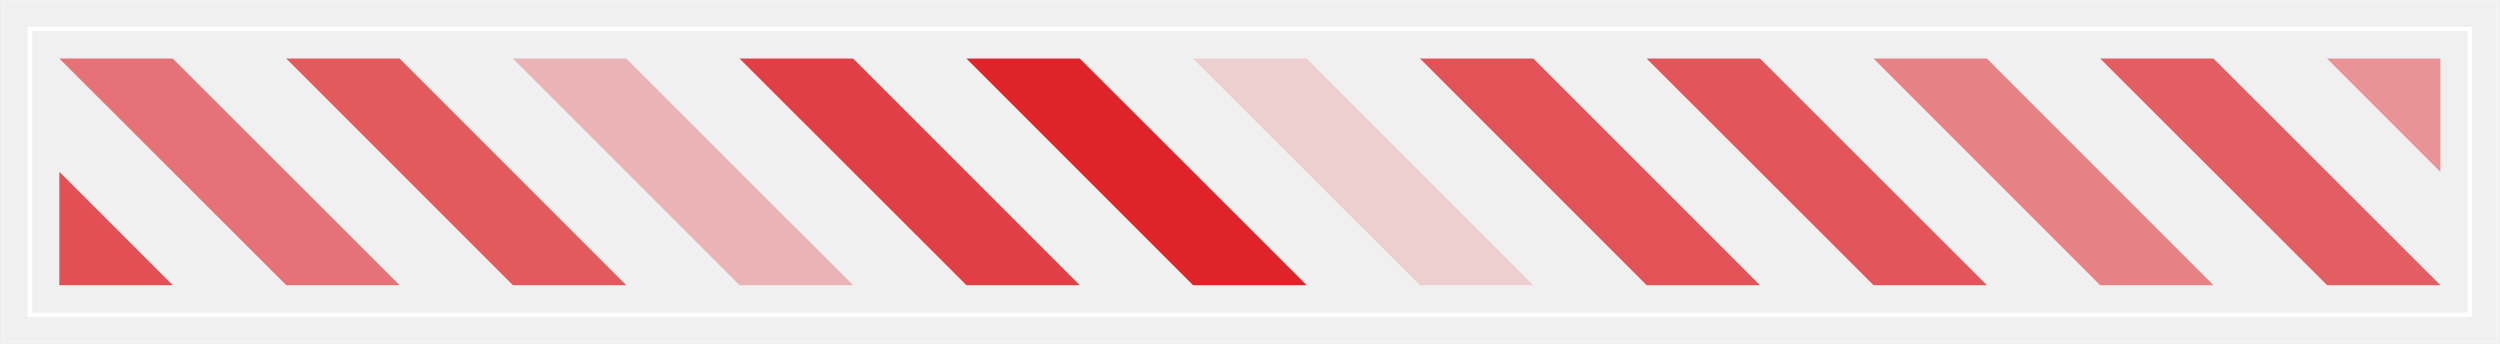
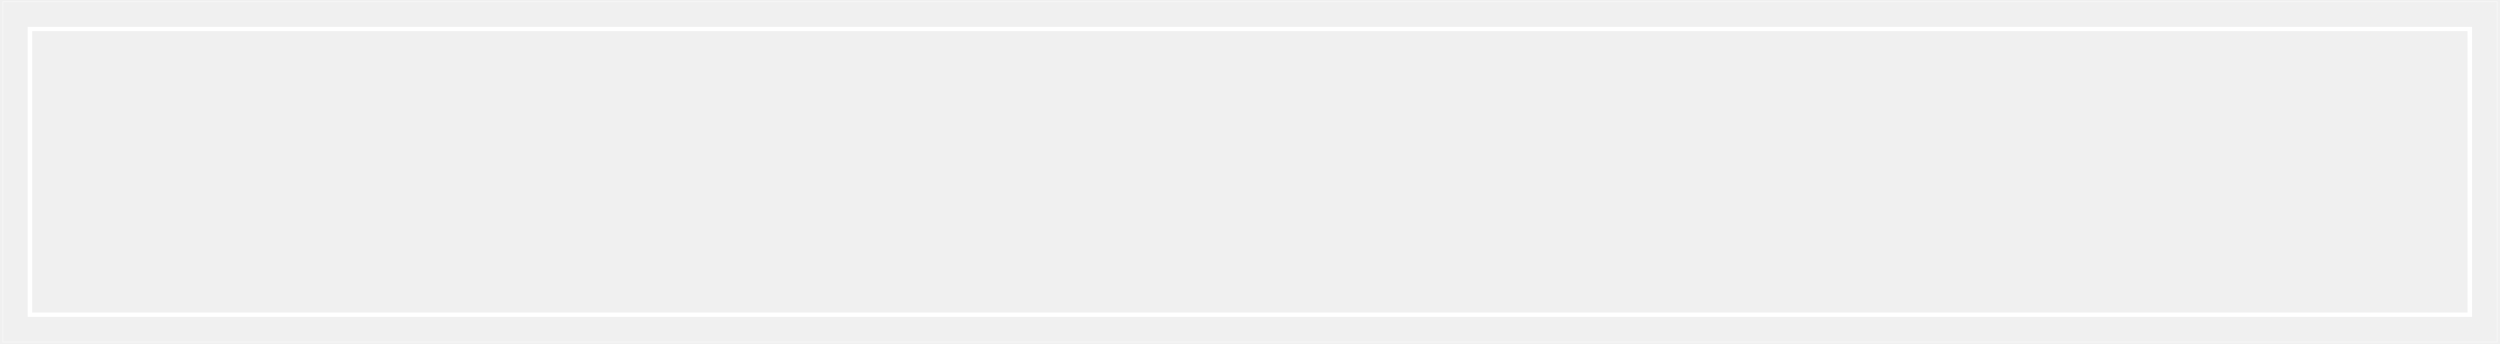
<svg xmlns="http://www.w3.org/2000/svg" class="w-full h-full" viewBox="0 0 931 128" fill="none">
  <g opacity="0.5">
    <path d="M930.1 127.5H0.9V0.5H930.1V127.5ZM1.2 127.2H929.8V0.8H1.2V127.2Z" fill="white" />
  </g>
  <path d="M920.6 118H10.3V10H920.6V118ZM12 116.4H918.9V11.6H12V116.4Z" fill="white" />
-   <g opacity="0.677">
-     <path d="M908.8 106.2H866.6L782.1 21.8H824.3L908.8 106.2Z" fill="#DD1920" />
-   </g>
-   <g opacity="0.516">
-     <path d="M824.3 106.2H782.1L697.7 21.8H739.9L824.3 106.2Z" fill="#DD1920" />
-   </g>
-   <g opacity="0.719">
-     <path d="M739.9 106.2H697.7L613.2 21.8H655.4L739.9 106.2Z" fill="#DD1920" />
-   </g>
-   <g opacity="0.728">
-     <path d="M655.4 106.2H613.2L528.8 21.8H571L655.4 106.2Z" fill="#DD1920" />
-   </g>
-   <g opacity="0.155">
-     <path d="M571 106.2H528.8L444.3 21.8H486.6L571 106.2Z" fill="#DD1920" />
-   </g>
-   <g opacity="0.951">
-     <path d="M486.6 106.2H444.3L359.9 21.8H402.1L486.6 106.2Z" fill="#DD1920" />
-   </g>
-   <g opacity="0.82">
-     <path d="M402.1 106.2H359.9L275.4 21.8H317.7L402.1 106.2Z" fill="#DD1920" />
-   </g>
-   <g opacity="0.284">
-     <path d="M317.7 106.2H275.4L191 21.8H233.2L317.7 106.2Z" fill="#DD1920" />
-   </g>
-   <g opacity="0.702">
-     <path d="M233.2 106.2H191L106.6 21.8H148.8L233.2 106.2Z" fill="#DD1920" />
-   </g>
-   <g opacity="0.587">
-     <path d="M148.8 106.2H106.6L22.1 21.8H64.3L148.8 106.2Z" fill="#DD1920" />
-   </g>
-   <g opacity="0.437">
-     <path d="M908.8 64L866.6 21.8H908.8V64Z" fill="#DD1920" />
-   </g>
-   <g opacity="0.75">
-     <path d="M22.1 106.2H64.3L22.1 64V106.2Z" fill="#DD1920" />
+   <defs>
+     <mask id="loading-mask">
+       <rect id="mask-rect" x="-931" y="0" width="931" height="128" fill="white" />
+     </mask>
+   </defs>
+   <rect x="0" y="0" width="931" height="128" />
+   <g id="loading-content" mask="url(#loading-mask)">
+     <g opacity="0.677">
+       <path d="M908.8 106.2H866.6L782.1 21.8H824.3L908.8 106.2Z" fill="#DD1920" />
+     </g>
+     <g opacity="0.516">
+       <path d="M824.3 106.2H782.1L697.7 21.8H739.9L824.3 106.2Z" fill="#DD1920" />
+     </g>
+     <g opacity="0.719">
+       <path d="M739.9 106.2H697.7L613.2 21.8H655.4L739.9 106.2Z" fill="#DD1920" />
+     </g>
+     <g opacity="0.728">
+       <path d="M655.4 106.2H613.2L528.8 21.8H571L655.4 106.2Z" fill="#DD1920" />
+     </g>
+     <g opacity="0.155">
+       <path d="M571 106.2H528.8L444.3 21.8H486.6L571 106.2Z" fill="#DD1920" />
+     </g>
+     <g opacity="0.951">
+       <path d="M486.6 106.2H444.3L359.9 21.8H402.1L486.6 106.2Z" fill="#DD1920" />
+     </g>
+     <g opacity="0.82">
+       <path d="M402.1 106.2H359.9L275.4 21.8H317.7L402.1 106.2Z" fill="#DD1920" />
+     </g>
+     <g opacity="0.284">
+       <path d="M317.7 106.2H275.4L191 21.8H233.2L317.7 106.2Z" fill="#DD1920" />
+     </g>
+     <g opacity="0.702">
+       <path d="M233.2 106.2H191L106.6 21.8H148.8L233.2 106.2Z" fill="#DD1920" />
+     </g>
+     <g opacity="0.587">
+       <path d="M148.8 106.2H106.6L22.1 21.8H64.3L148.8 106.2Z" fill="#DD1920" />
+     </g>
+     <g opacity="0.437">
+       <path d="M908.8 64L866.6 21.8H908.8V64Z" fill="#DD1920" />
+     </g>
+     <g opacity="0.75">
+       <path d="M22.1 106.2H64.3L22.1 64V106.2Z" fill="#DD1920" />
+     </g>
  </g>
</svg>
